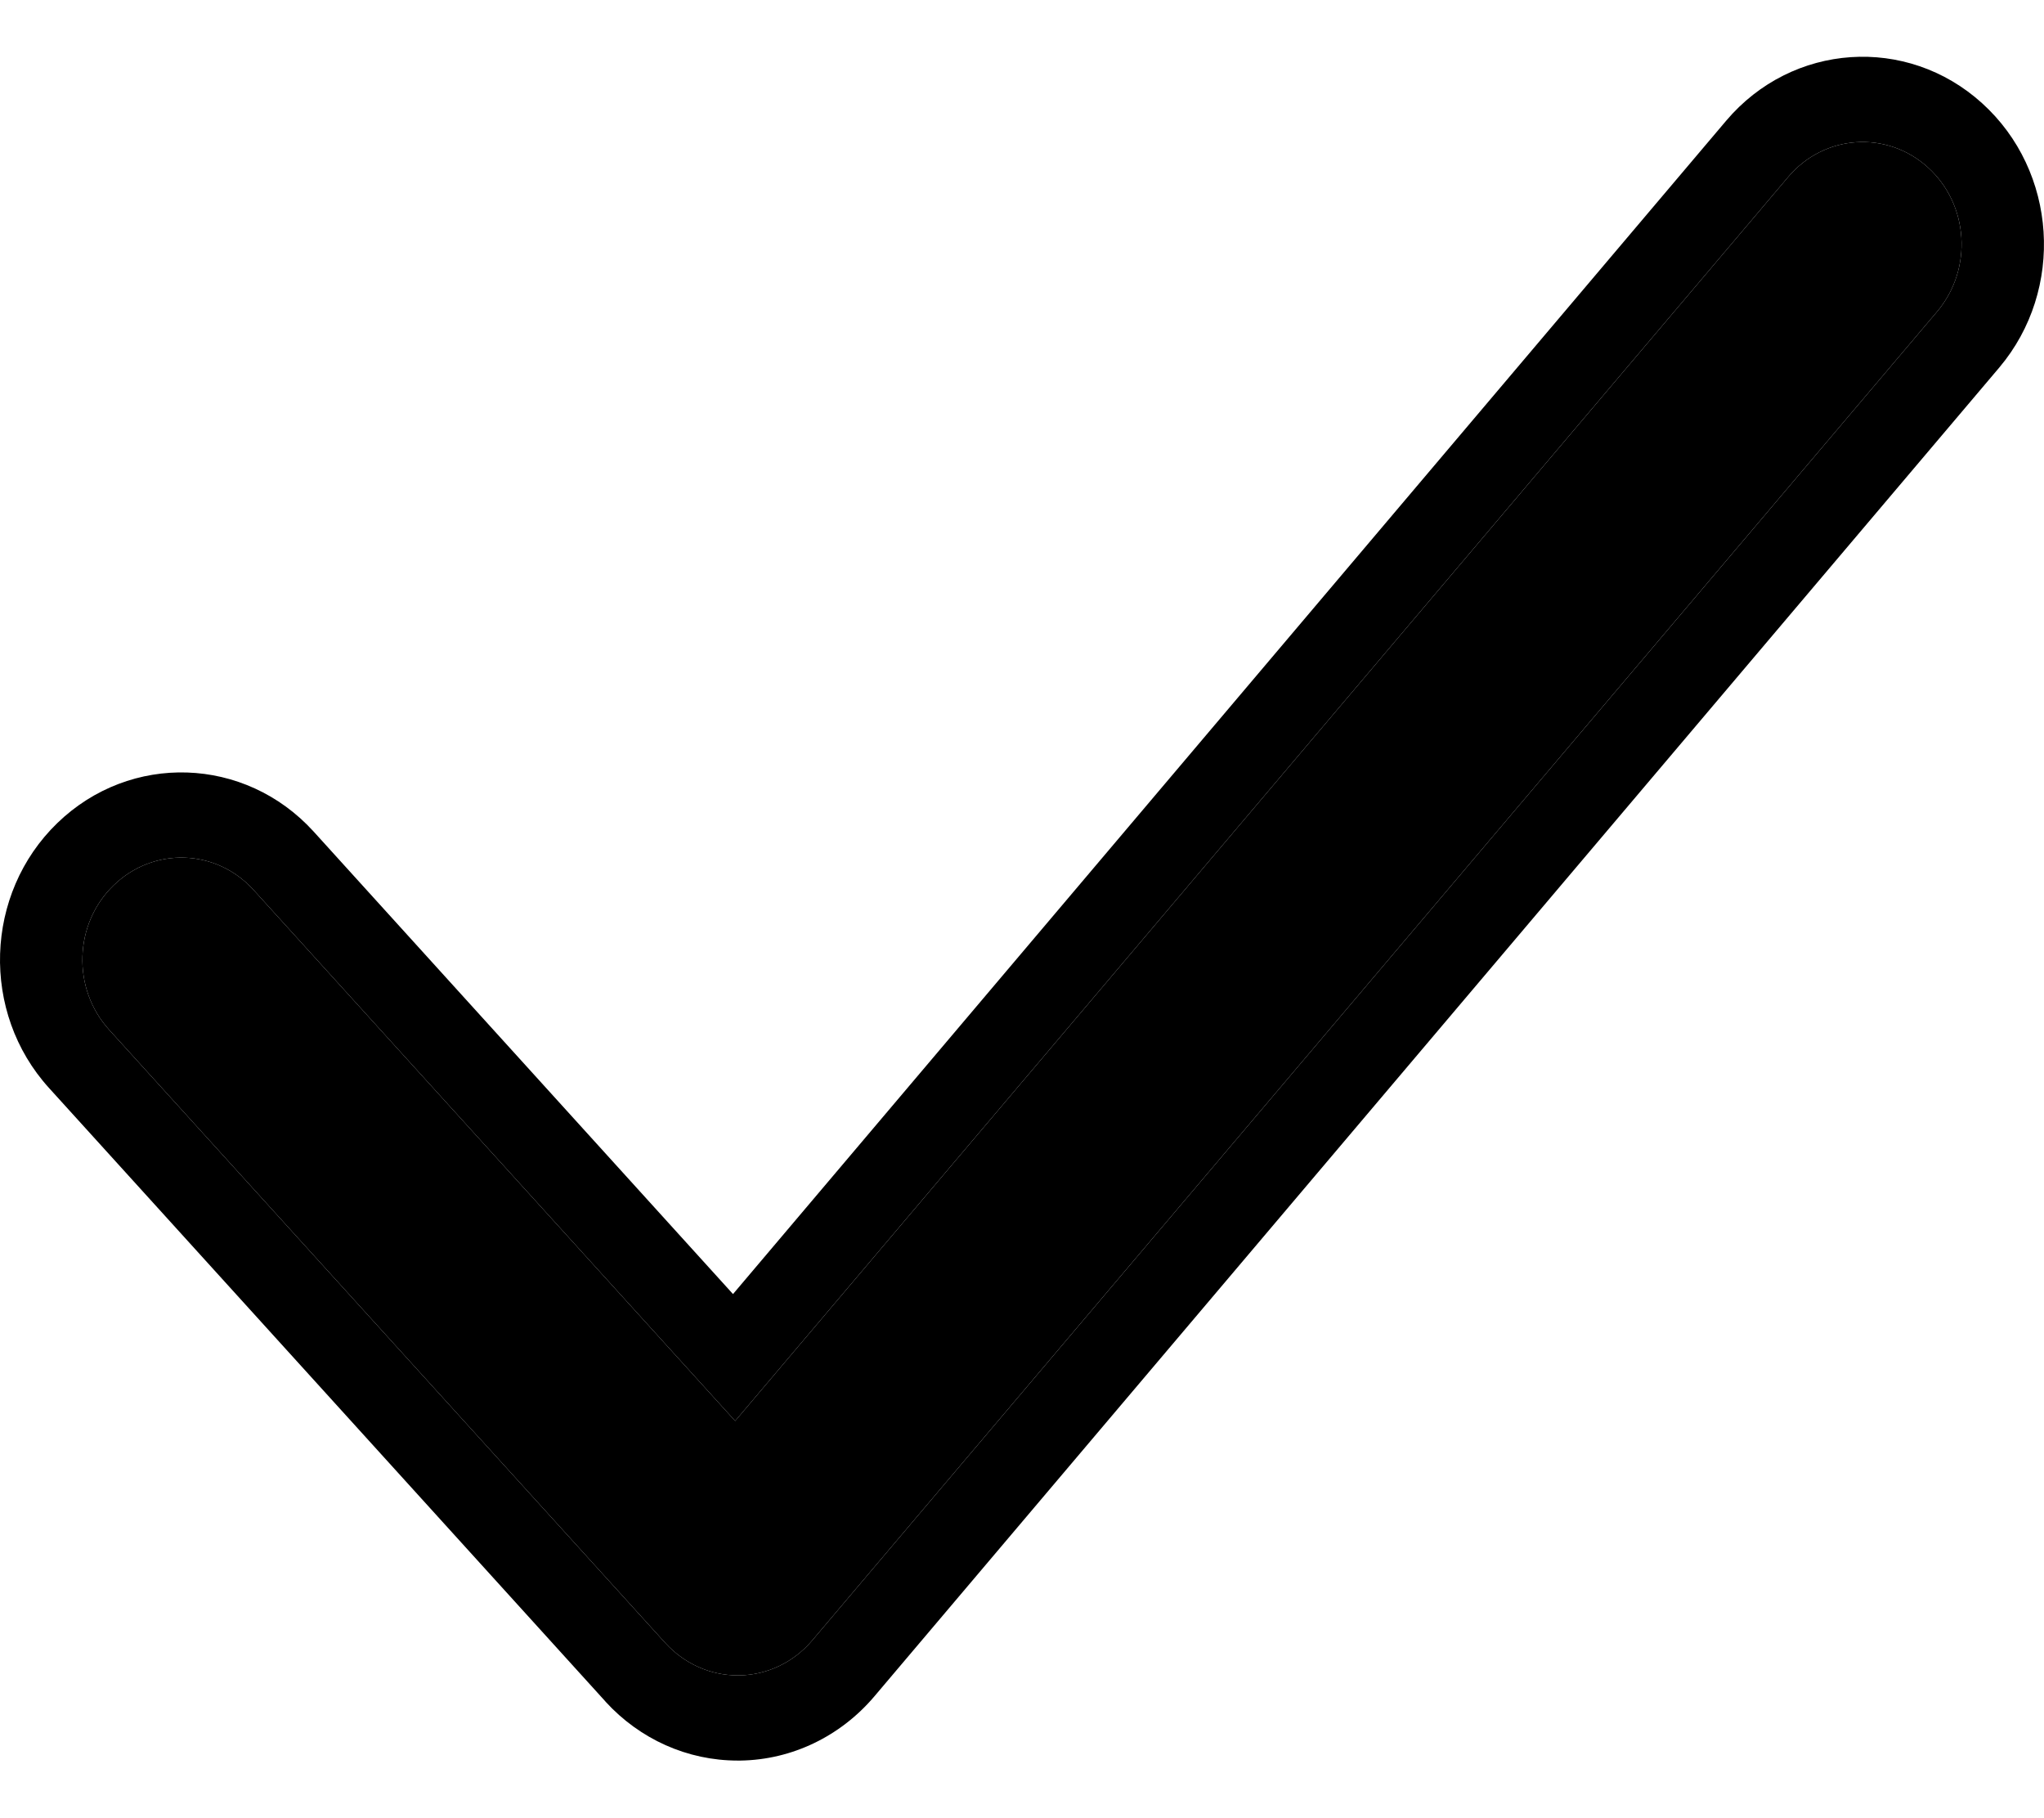
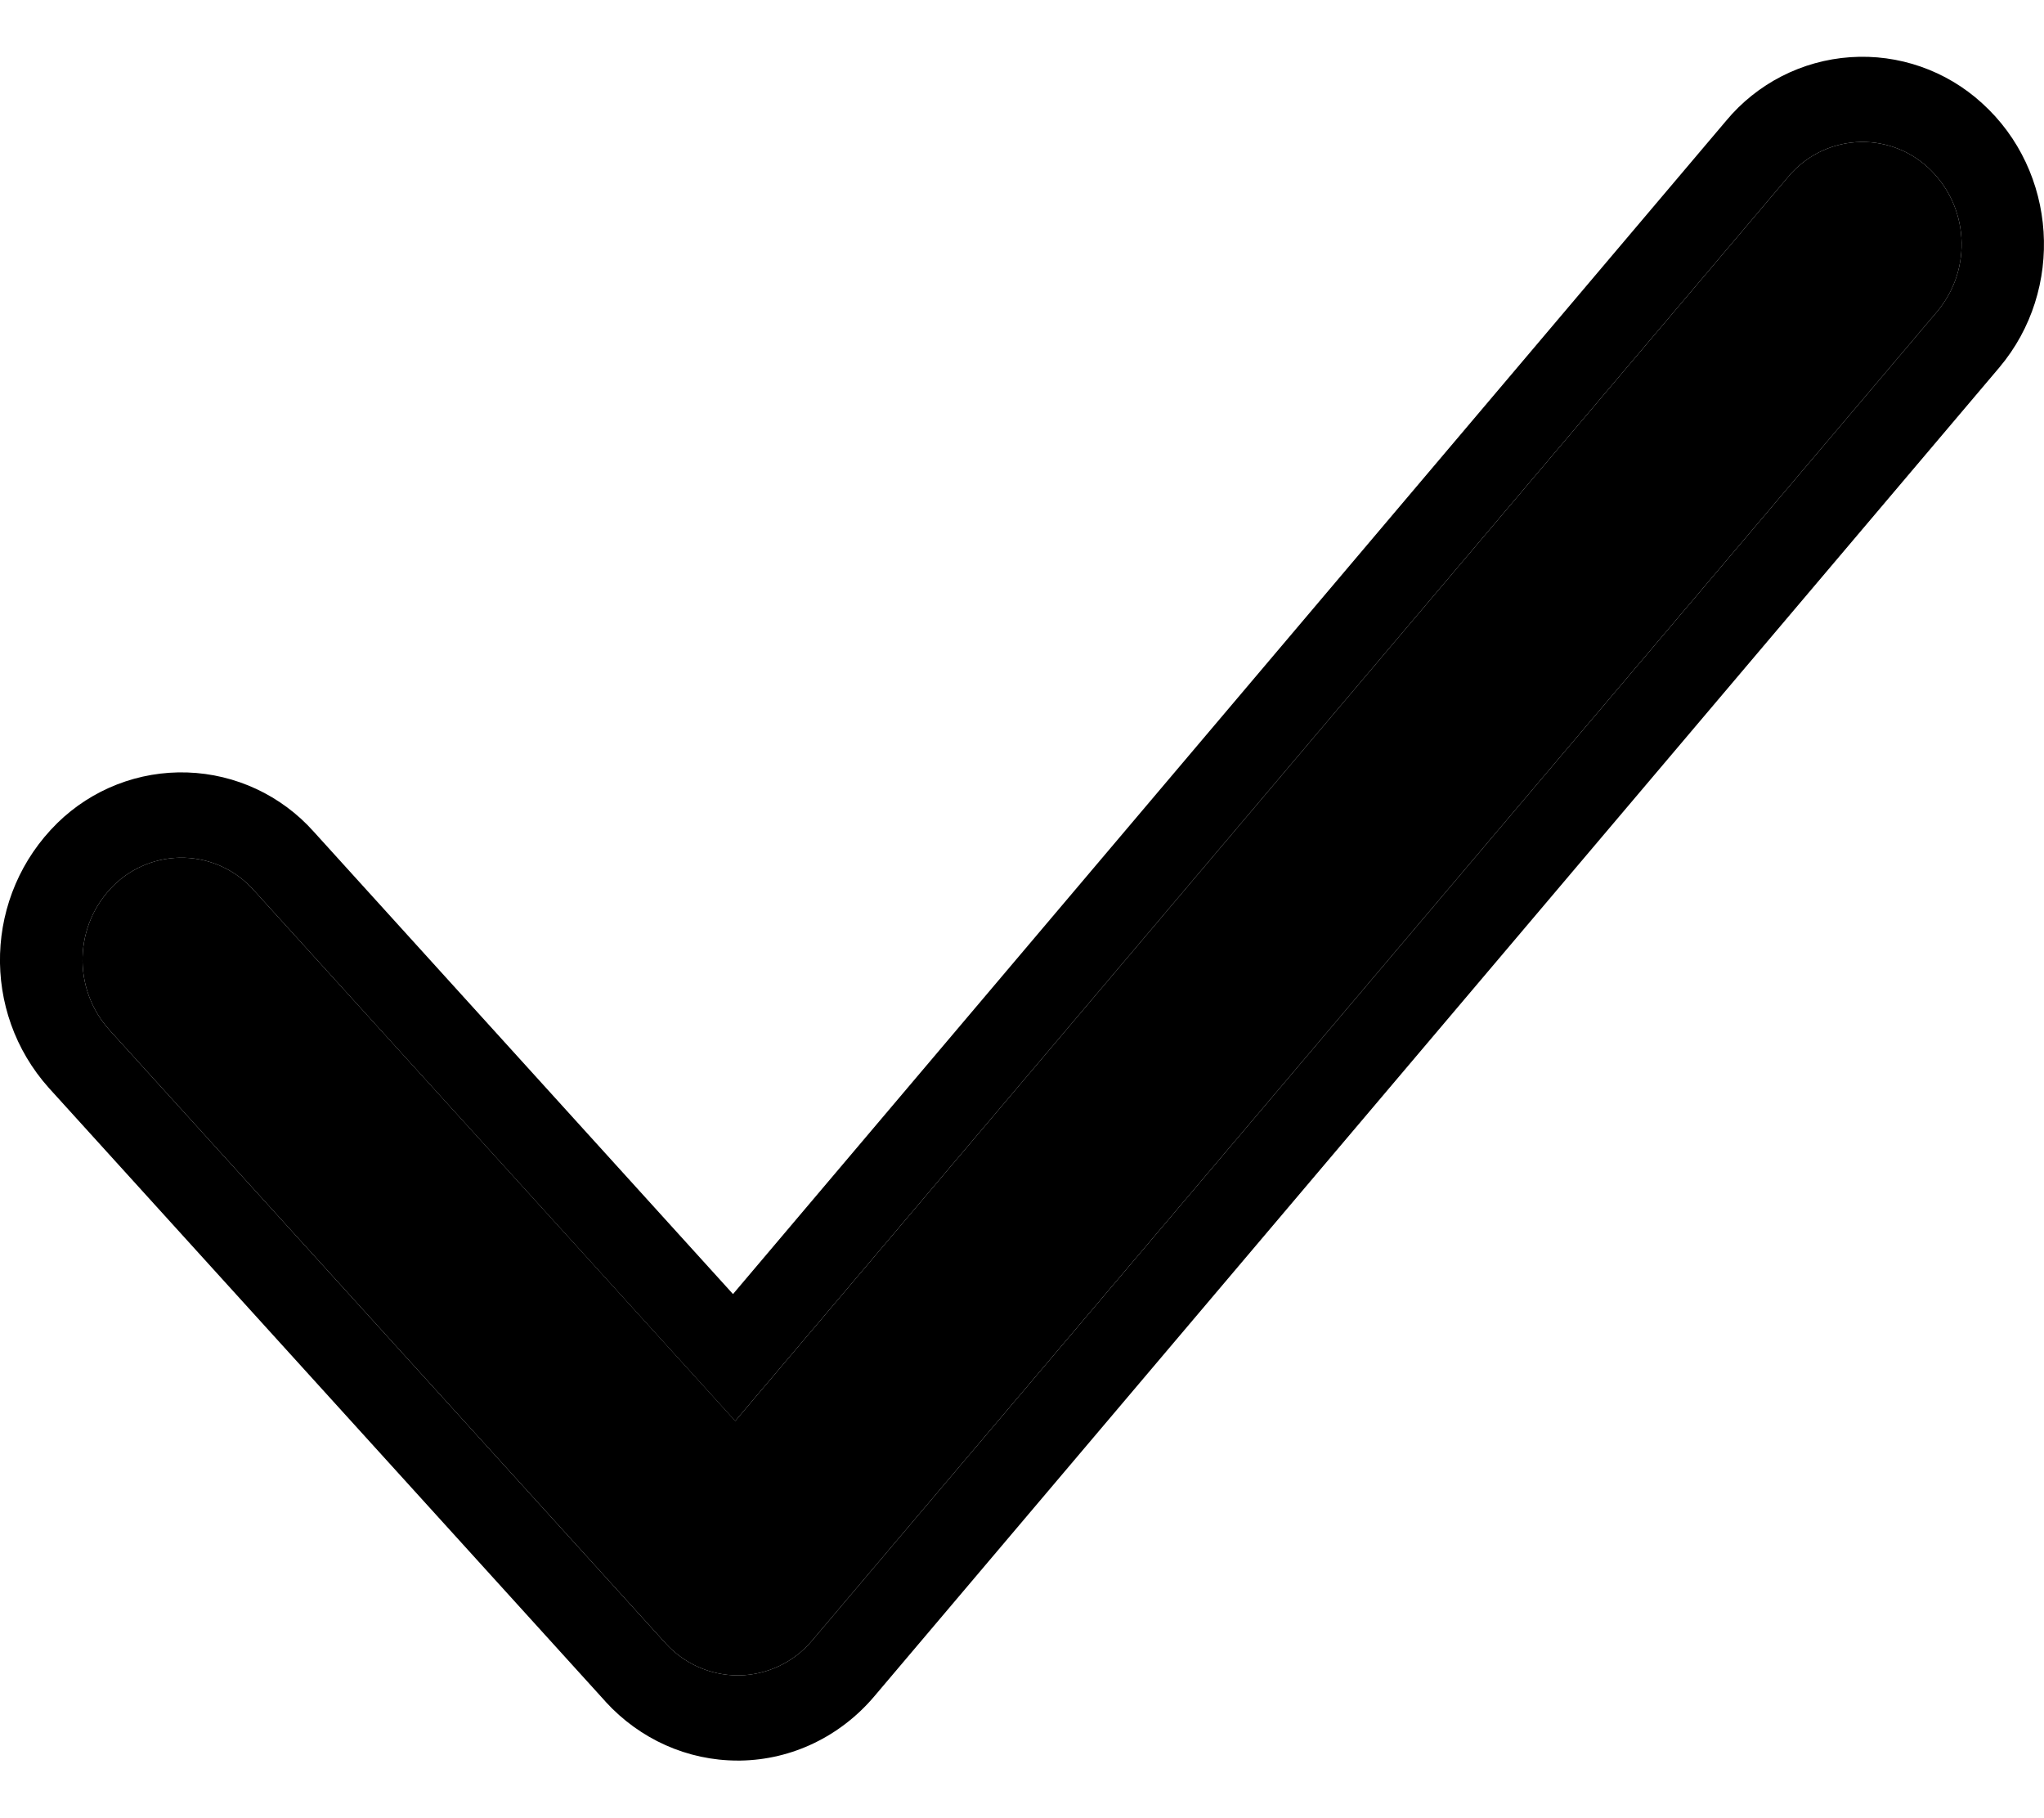
- <svg xmlns="http://www.w3.org/2000/svg" width="18" height="16" viewBox="0 0 18 16" fill="none">
-   <path d="M16.977 1.473C16.615 1.146 16.065 1.183 15.748 1.557L6.474 12.51L2.232 7.834C1.903 7.472 1.352 7.454 1.001 7.794C0.65 8.133 0.632 8.703 0.961 9.066L5.86 14.466C6.026 14.647 6.255 14.75 6.496 14.75H6.511C6.757 14.746 6.989 14.635 7.152 14.443L17.059 2.743C17.375 2.368 17.339 1.8 16.977 1.473Z" fill="currentColor" />
-   <path fill-rule="evenodd" clip-rule="evenodd" d="M17.454 0.908C18.118 1.508 18.185 2.55 17.606 3.236L7.698 14.937C7.401 15.286 6.975 15.493 6.521 15.5L6.511 15.5L6.496 15.5C6.054 15.5 5.635 15.312 5.333 14.982L5.331 14.979L0.432 9.579C-0.172 8.914 -0.138 7.868 0.505 7.246C1.148 6.624 2.157 6.657 2.761 7.32L6.455 11.393L15.201 1.063C15.783 0.376 16.792 0.309 17.454 0.908ZM6.474 12.51L2.232 7.834C1.903 7.472 1.352 7.454 1.001 7.794C0.65 8.133 0.632 8.703 0.961 9.066L5.86 14.466C6.026 14.647 6.255 14.75 6.496 14.75H6.511C6.757 14.746 6.989 14.635 7.152 14.443L17.059 2.743C17.375 2.368 17.339 1.8 16.977 1.473C16.615 1.146 16.065 1.183 15.748 1.557L6.474 12.51Z" fill="currentColor" />
+ <svg xmlns="http://www.w3.org/2000/svg" fill="none" viewBox="0 0 18 16">
+   <path fill="currentColor" d="M16.977 1.473a.852.852 0 0 0-1.23.084L6.475 12.51 2.232 7.834a.852.852 0 0 0-1.23-.04.922.922 0 0 0-.04 1.272l4.898 5.4a.86.86 0 0 0 .636.284h.015a.857.857 0 0 0 .641-.307l9.907-11.7a.921.921 0 0 0-.082-1.27Z" />
+   <path fill="currentColor" fill-rule="evenodd" d="M17.454.908c.664.6.731 1.642.152 2.328l-9.908 11.7c-.297.35-.723.557-1.177.564h-.025c-.442 0-.861-.188-1.163-.518l-.002-.003-4.9-5.4a1.69 1.69 0 0 1 .074-2.333 1.561 1.561 0 0 1 2.256.074l3.694 4.073 8.746-10.33a1.561 1.561 0 0 1 2.253-.155ZM6.474 12.51 2.232 7.834a.852.852 0 0 0-1.23-.04.922.922 0 0 0-.04 1.272l4.898 5.4a.86.86 0 0 0 .636.284h.015a.857.857 0 0 0 .641-.307l9.907-11.7a.921.921 0 0 0-.082-1.27.852.852 0 0 0-1.23.084L6.475 12.51Z" clip-rule="evenodd" />
</svg>
